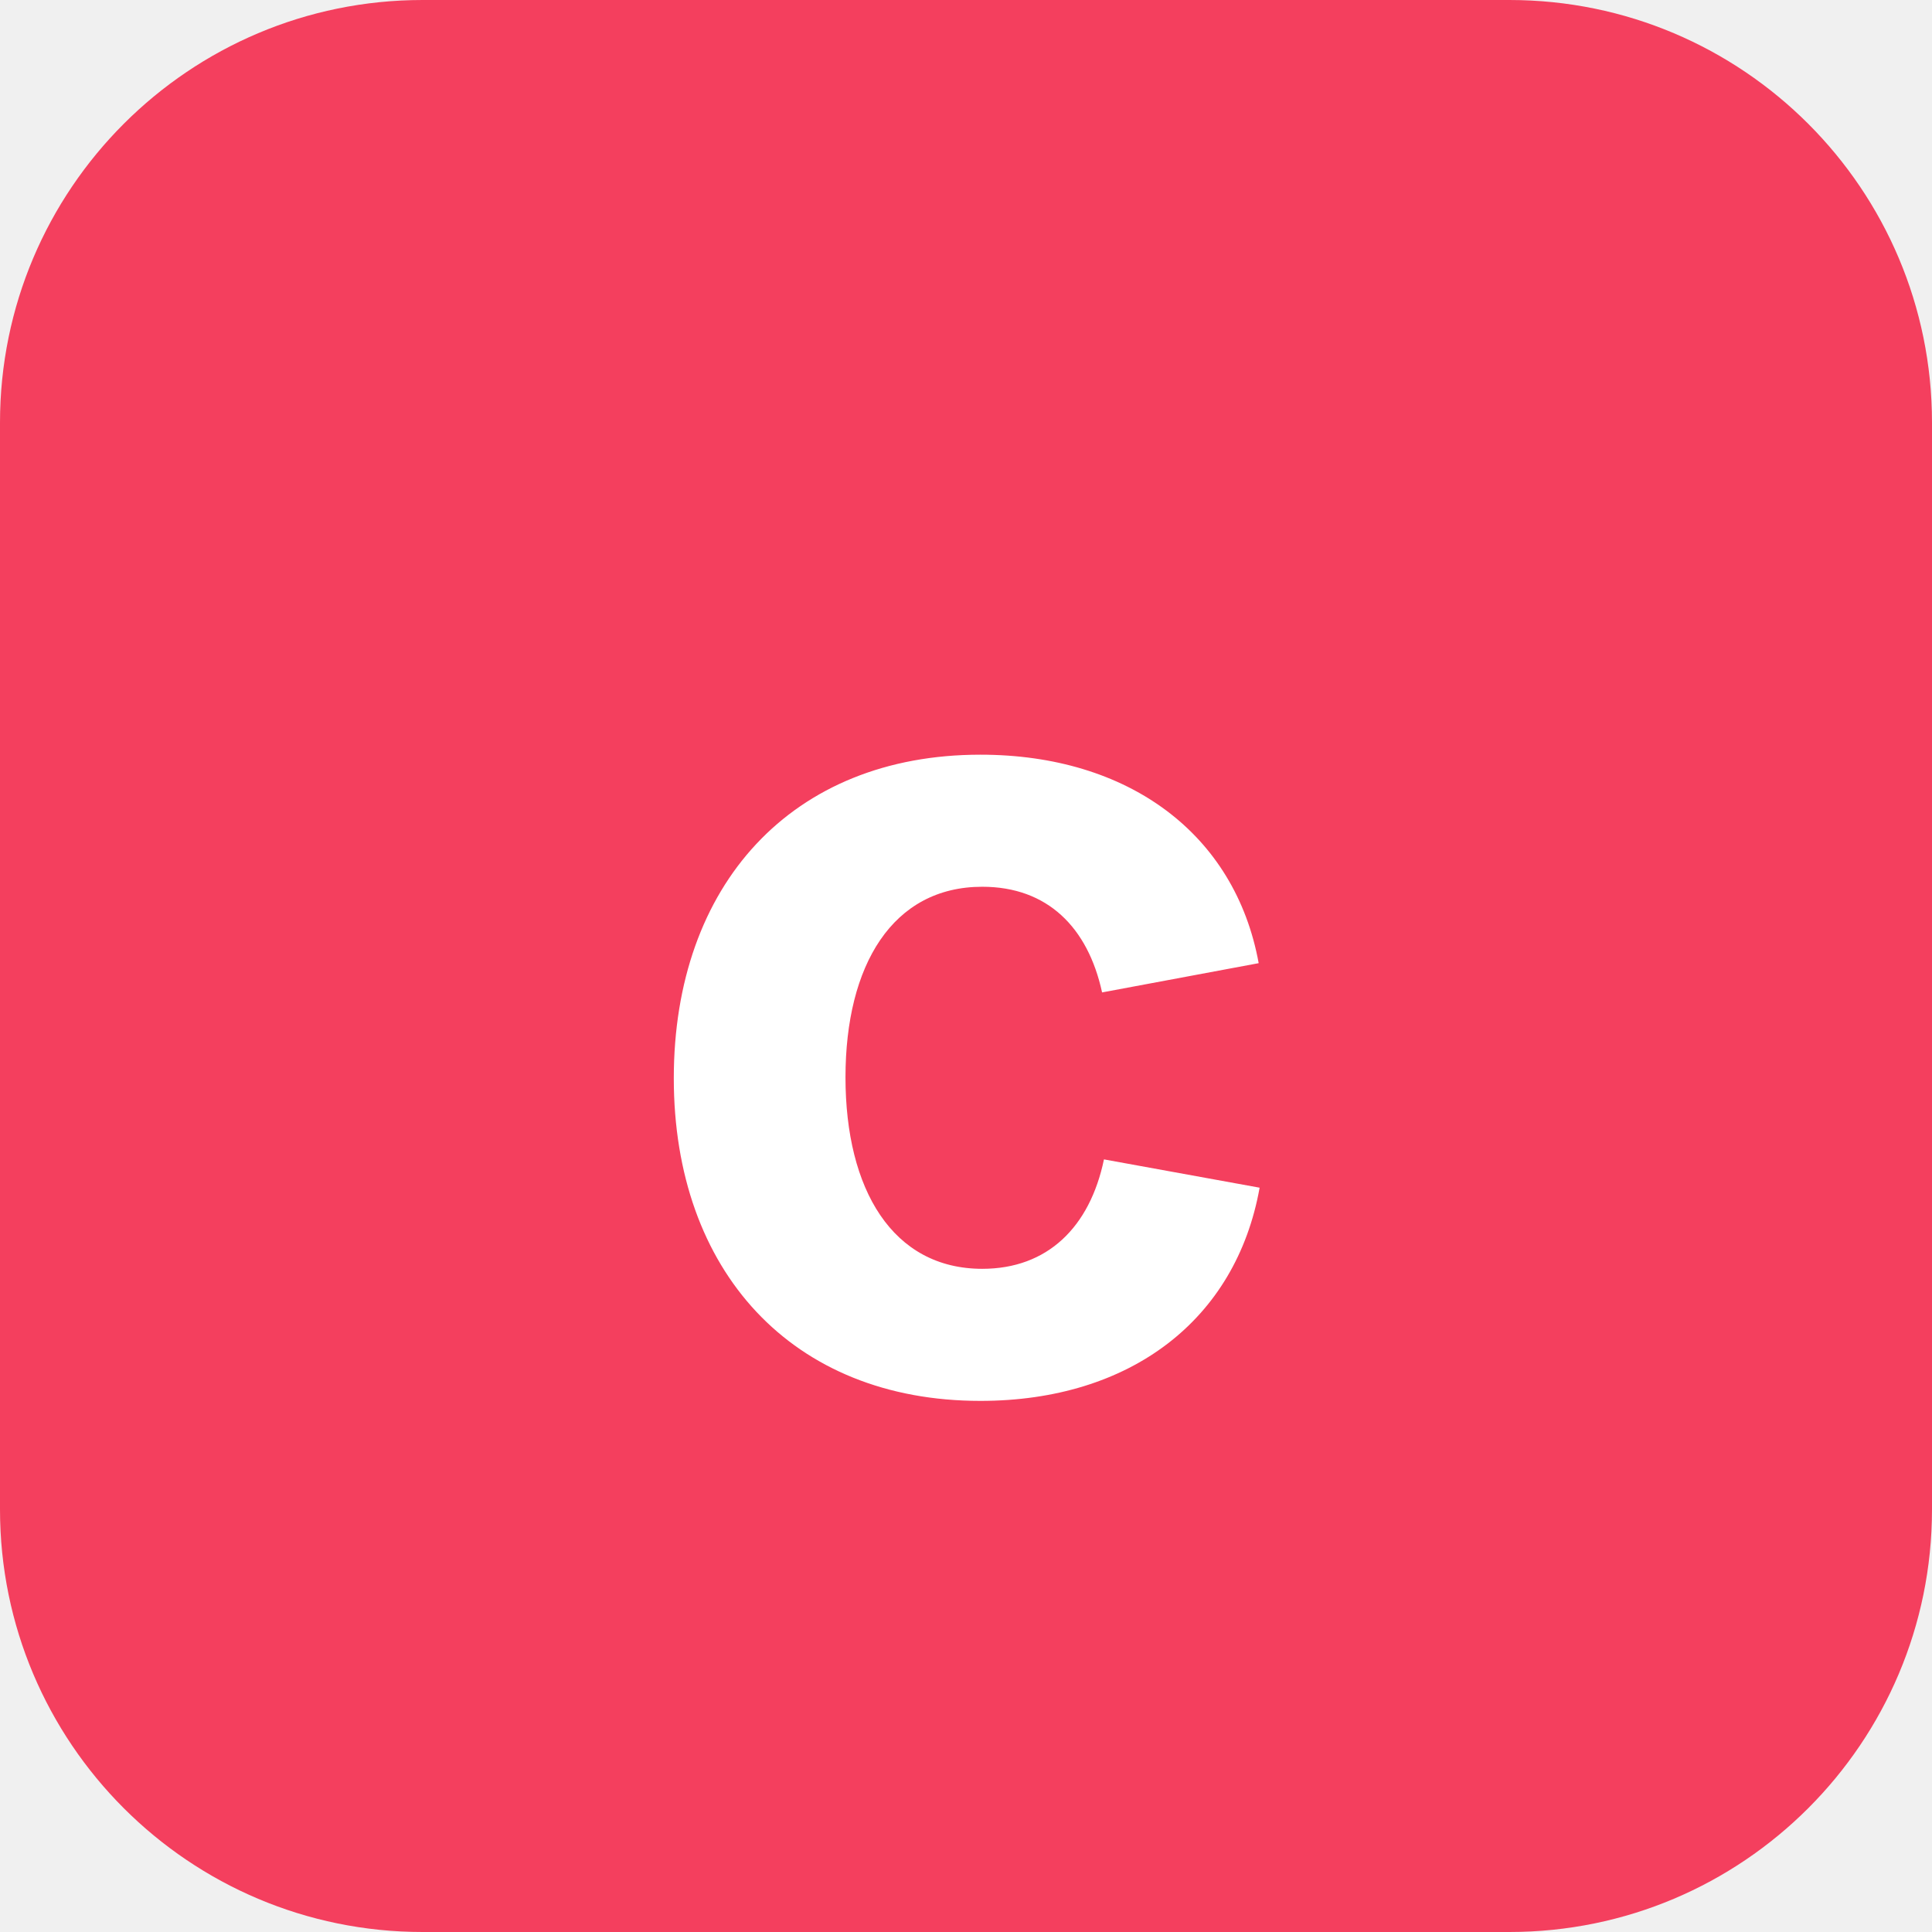
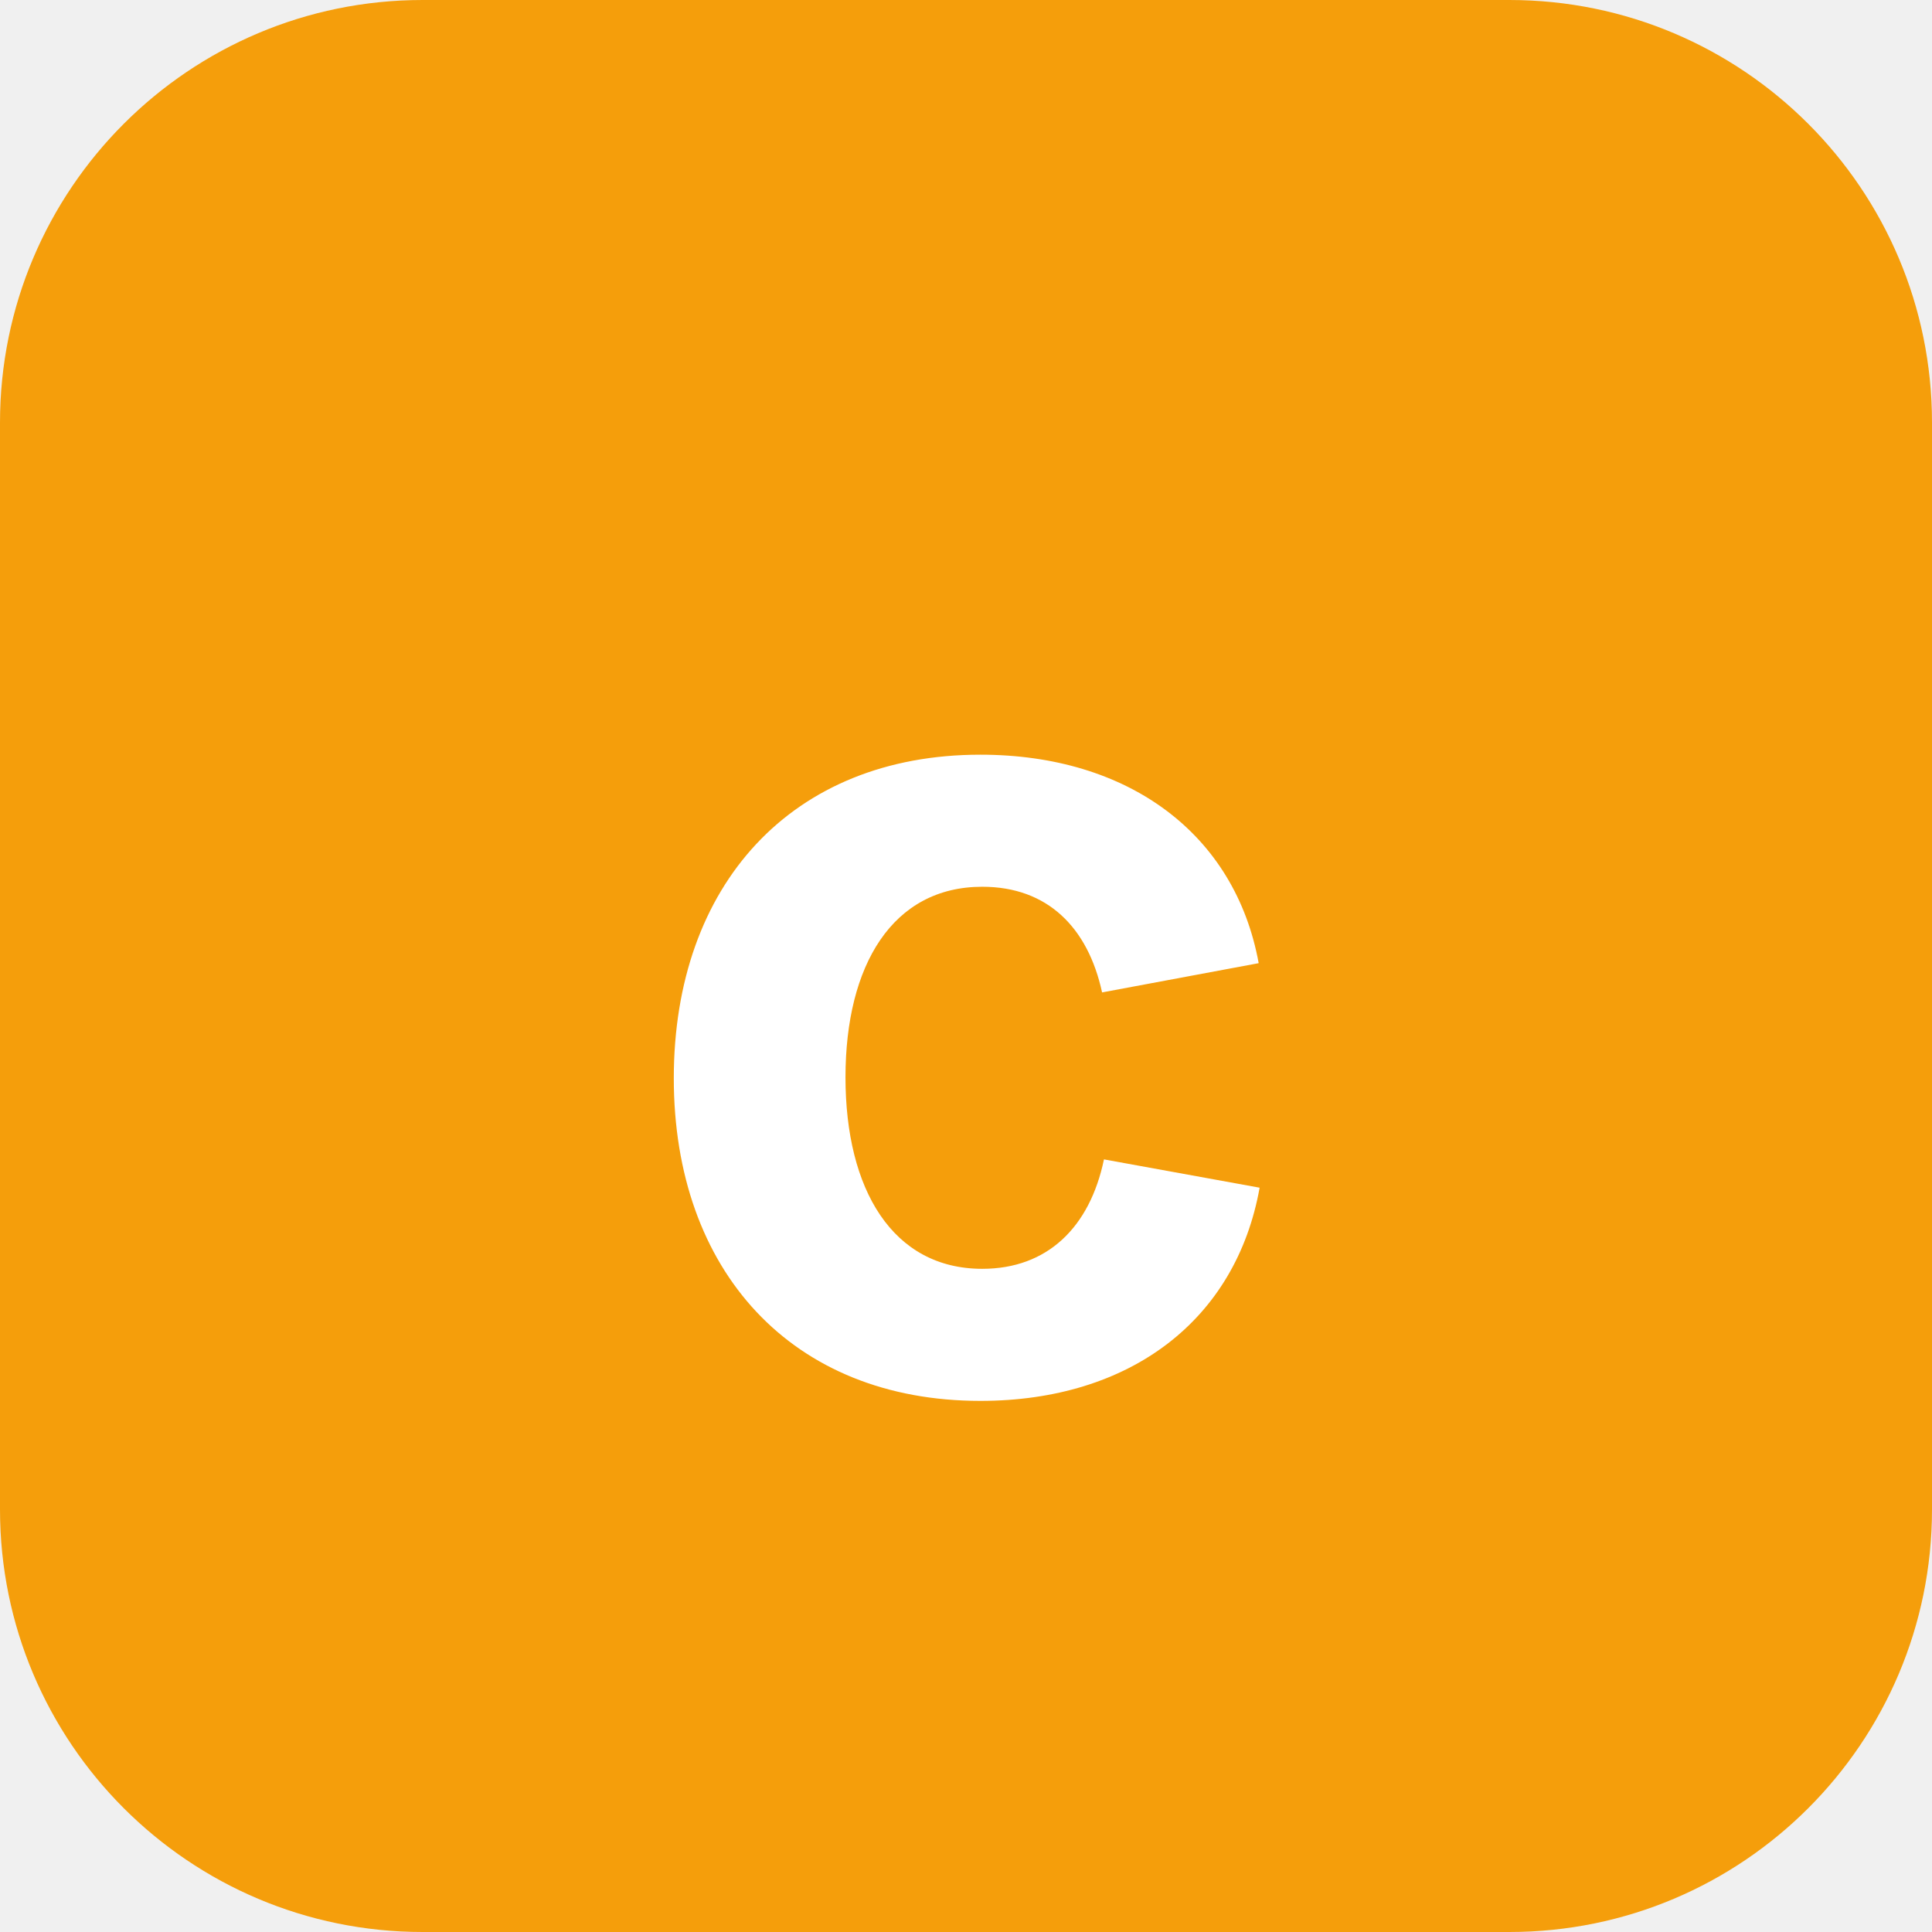
<svg xmlns="http://www.w3.org/2000/svg" viewBox="0 0 32 32">
-   <rect width="32" height="32" rx="7" fill="#f43f5e" />
+   <rect width="32" height="32" rx="7" fill="#f59e0b" />
  <text x="16" y="23" font-family="system-ui,-apple-system,sans-serif" font-size="19" font-weight="700" fill="white" text-anchor="middle">c</text>
</svg>
